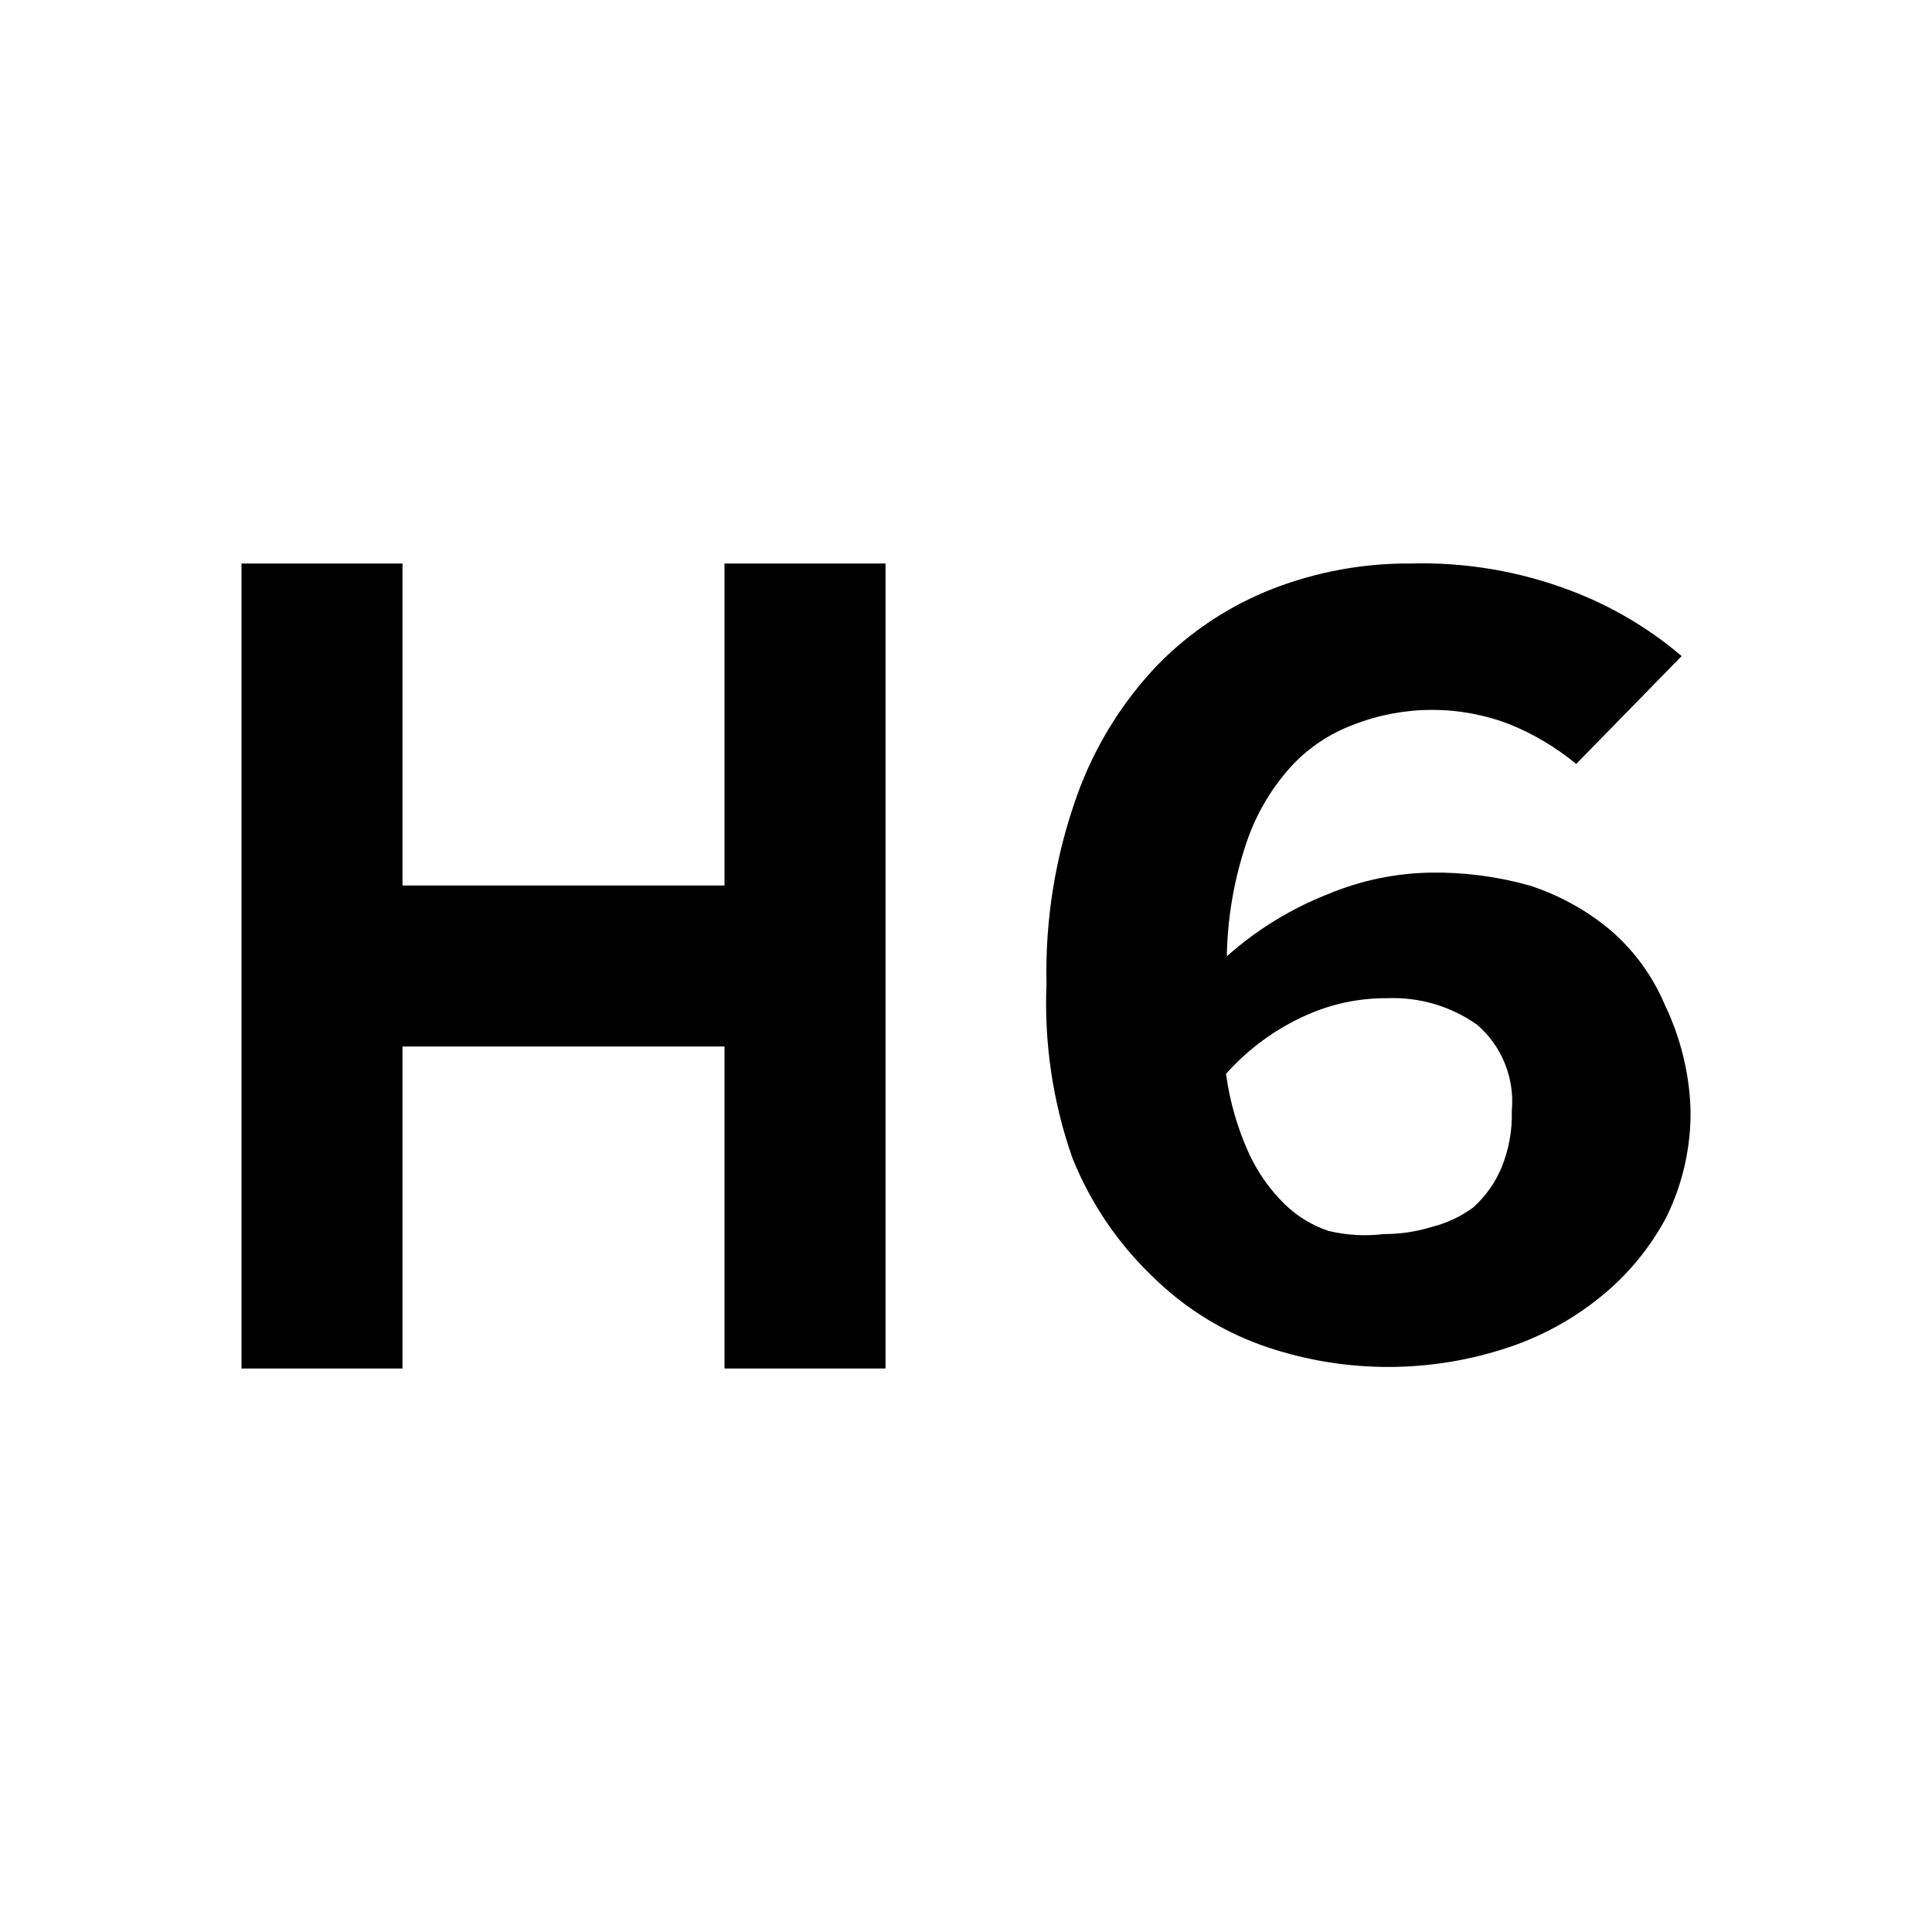
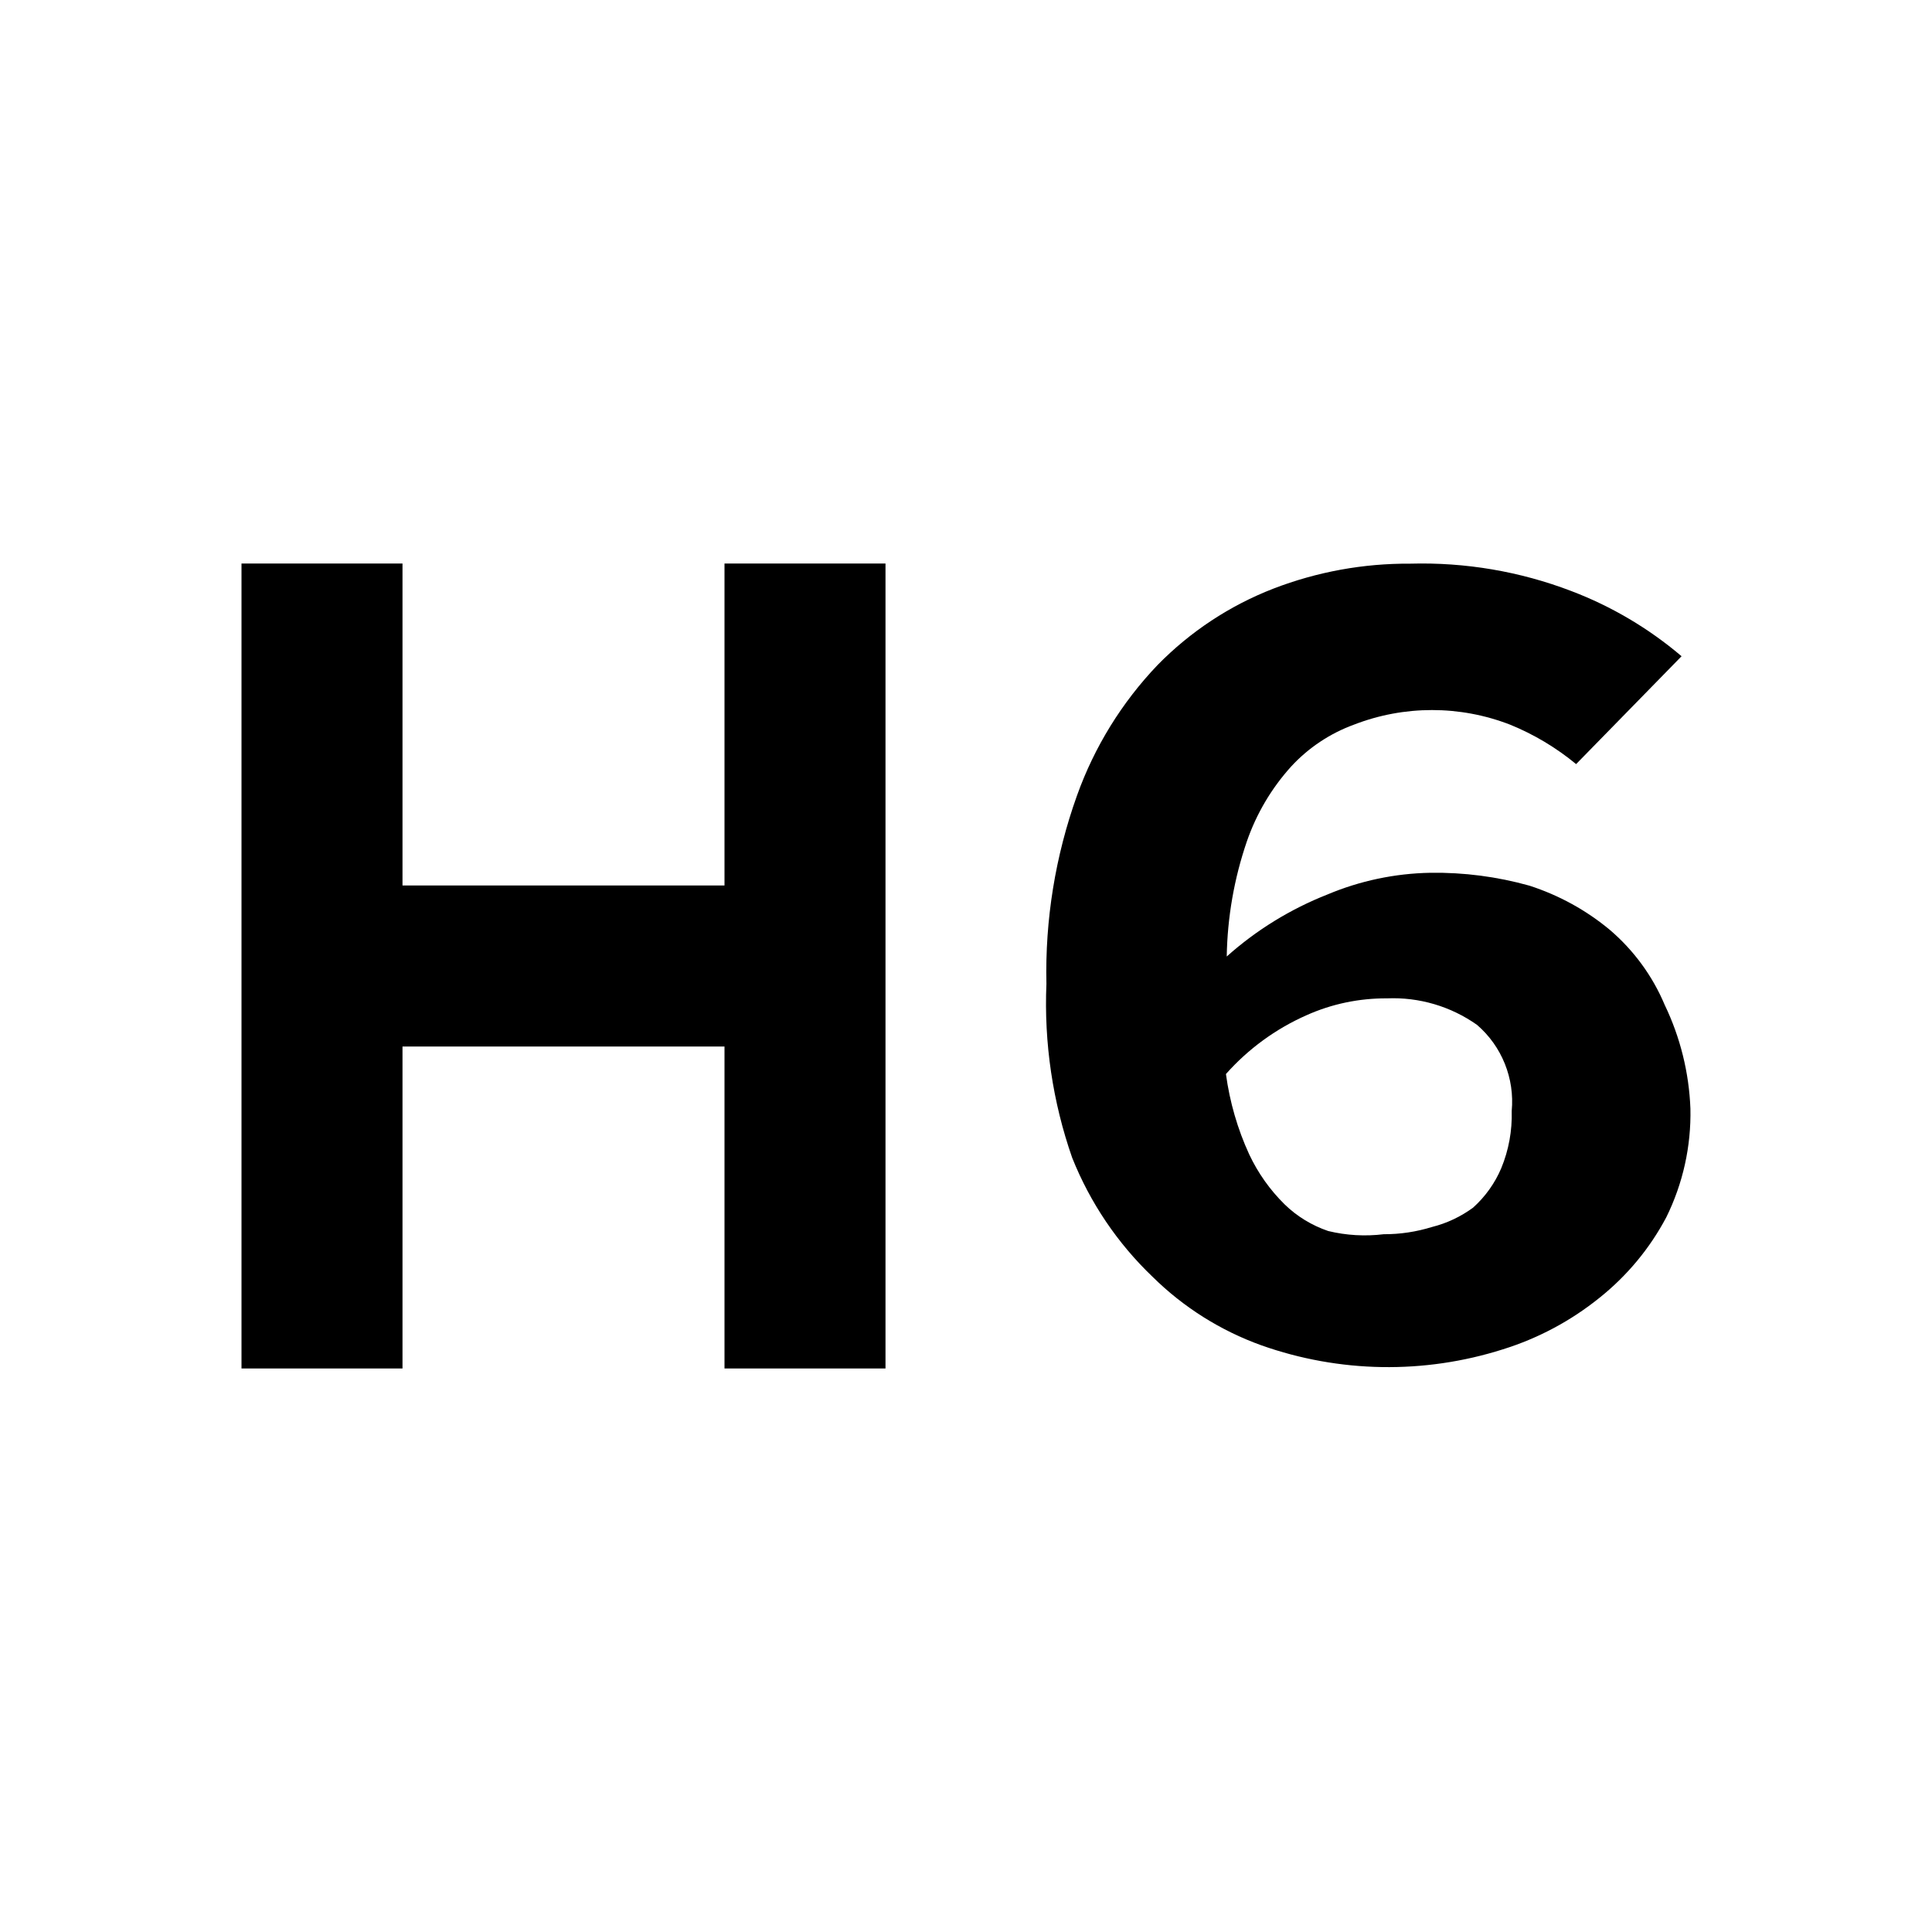
- <svg xmlns="http://www.w3.org/2000/svg" viewBox="0 0 24 24">
-   <g id="Artwork">
-     <g id="heading">
-       <path d="M11,17H9V13H5v4H3V7H5v4H9V7h2Z" />
-     </g>
-     <path d="M19.58,9.49A3.17,3.17,0,0,0,18.76,9a2.68,2.68,0,0,0-1.94,0,2,2,0,0,0-.78.52,2.69,2.69,0,0,0-.55.93,4.66,4.66,0,0,0-.25,1.43,4.17,4.17,0,0,1,1.25-.77,3.45,3.45,0,0,1,1.28-.27A4.3,4.3,0,0,1,19,11a3,3,0,0,1,1,.55,2.5,2.5,0,0,1,.68.93A3.25,3.25,0,0,1,21,13.77a2.92,2.92,0,0,1-.3,1.35,3.2,3.2,0,0,1-.83,1,3.64,3.64,0,0,1-1.2.64,4.71,4.71,0,0,1-3-.05,3.72,3.72,0,0,1-1.35-.85,4.2,4.2,0,0,1-1-1.48A5.81,5.81,0,0,1,13,12.22a6.49,6.49,0,0,1,.38-2.34,4.59,4.59,0,0,1,1-1.62,4.08,4.08,0,0,1,1.44-.95A4.65,4.65,0,0,1,17.52,7a5.2,5.2,0,0,1,2,.34,4.68,4.68,0,0,1,1.37.81Zm-2.39,5.84a2,2,0,0,0,.6-.09A1.47,1.47,0,0,0,18.3,15a1.38,1.38,0,0,0,.35-.49,1.72,1.72,0,0,0,.13-.71,1.26,1.26,0,0,0-.43-1.07,1.81,1.81,0,0,0-1.12-.33,2.41,2.41,0,0,0-1,.21,2.92,2.92,0,0,0-1,.73,3.53,3.53,0,0,0,.29,1,2.15,2.15,0,0,0,.44.62,1.44,1.44,0,0,0,.54.33A1.93,1.93,0,0,0,17.19,15.33Z" />
+ <svg xmlns="http://www.w3.org/2000/svg" version="1.1" x="0px" y="0px" viewBox="0 0 24 24" style="enable-background:new 0 0 24 24;" xml:space="preserve">
+   <g id="heading-h6">
+     <path d="M11,17H9v-4H5v4H3V7h2v4h4V7h2V17z M19.579,9.492c-0.247-0.204-0.523-0.369-0.82-0.49c-0.624-0.242-1.316-0.242-1.94,0   c-0.298,0.109-0.565,0.287-0.78,0.52c-0.244,0.27-0.431,0.586-0.55,0.93c-0.158,0.461-0.242,0.943-0.25,1.43   c0.368-0.329,0.791-0.589,1.25-0.77c0.406-0.171,0.84-0.262,1.28-0.27c0.416-0.006,0.83,0.048,1.23,0.16   c0.365,0.118,0.705,0.304,1,0.55c0.296,0.253,0.529,0.571,0.68,0.93c0.194,0.403,0.303,0.843,0.32,1.29   c0.01,0.468-0.093,0.931-0.3,1.35c-0.205,0.387-0.488,0.727-0.83,1c-0.356,0.287-0.763,0.504-1.2,0.64   c-0.979,0.311-2.032,0.293-3-0.05c-0.506-0.182-0.967-0.472-1.35-0.85c-0.436-0.416-0.777-0.921-1-1.48   c-0.242-0.693-0.351-1.426-0.32-2.16c-0.018-0.797,0.111-1.59,0.38-2.34c0.216-0.604,0.557-1.156,1-1.62   c0.407-0.416,0.898-0.74,1.44-0.95c0.542-0.209,1.119-0.314,1.7-0.31c0.683-0.019,1.362,0.096,2,0.34   c0.5,0.19,0.963,0.464,1.37,0.81L19.579,9.492z M17.189,15.332c0.203,0.001,0.406-0.03,0.6-0.09c0.184-0.046,0.357-0.128,0.51-0.24   c0.151-0.136,0.271-0.303,0.35-0.49c0.093-0.225,0.137-0.467,0.13-0.71c0.038-0.405-0.122-0.804-0.43-1.07   c-0.327-0.231-0.72-0.347-1.12-0.33c-0.345-0.002-0.686,0.069-1,0.21c-0.382,0.169-0.723,0.418-1,0.73   c0.047,0.346,0.144,0.683,0.29,1c0.109,0.231,0.258,0.441,0.44,0.62c0.153,0.149,0.338,0.261,0.54,0.33   C16.725,15.347,16.959,15.36,17.189,15.332z" />
  </g>
+   <g id="Layer_1">
+ </g>
</svg>
